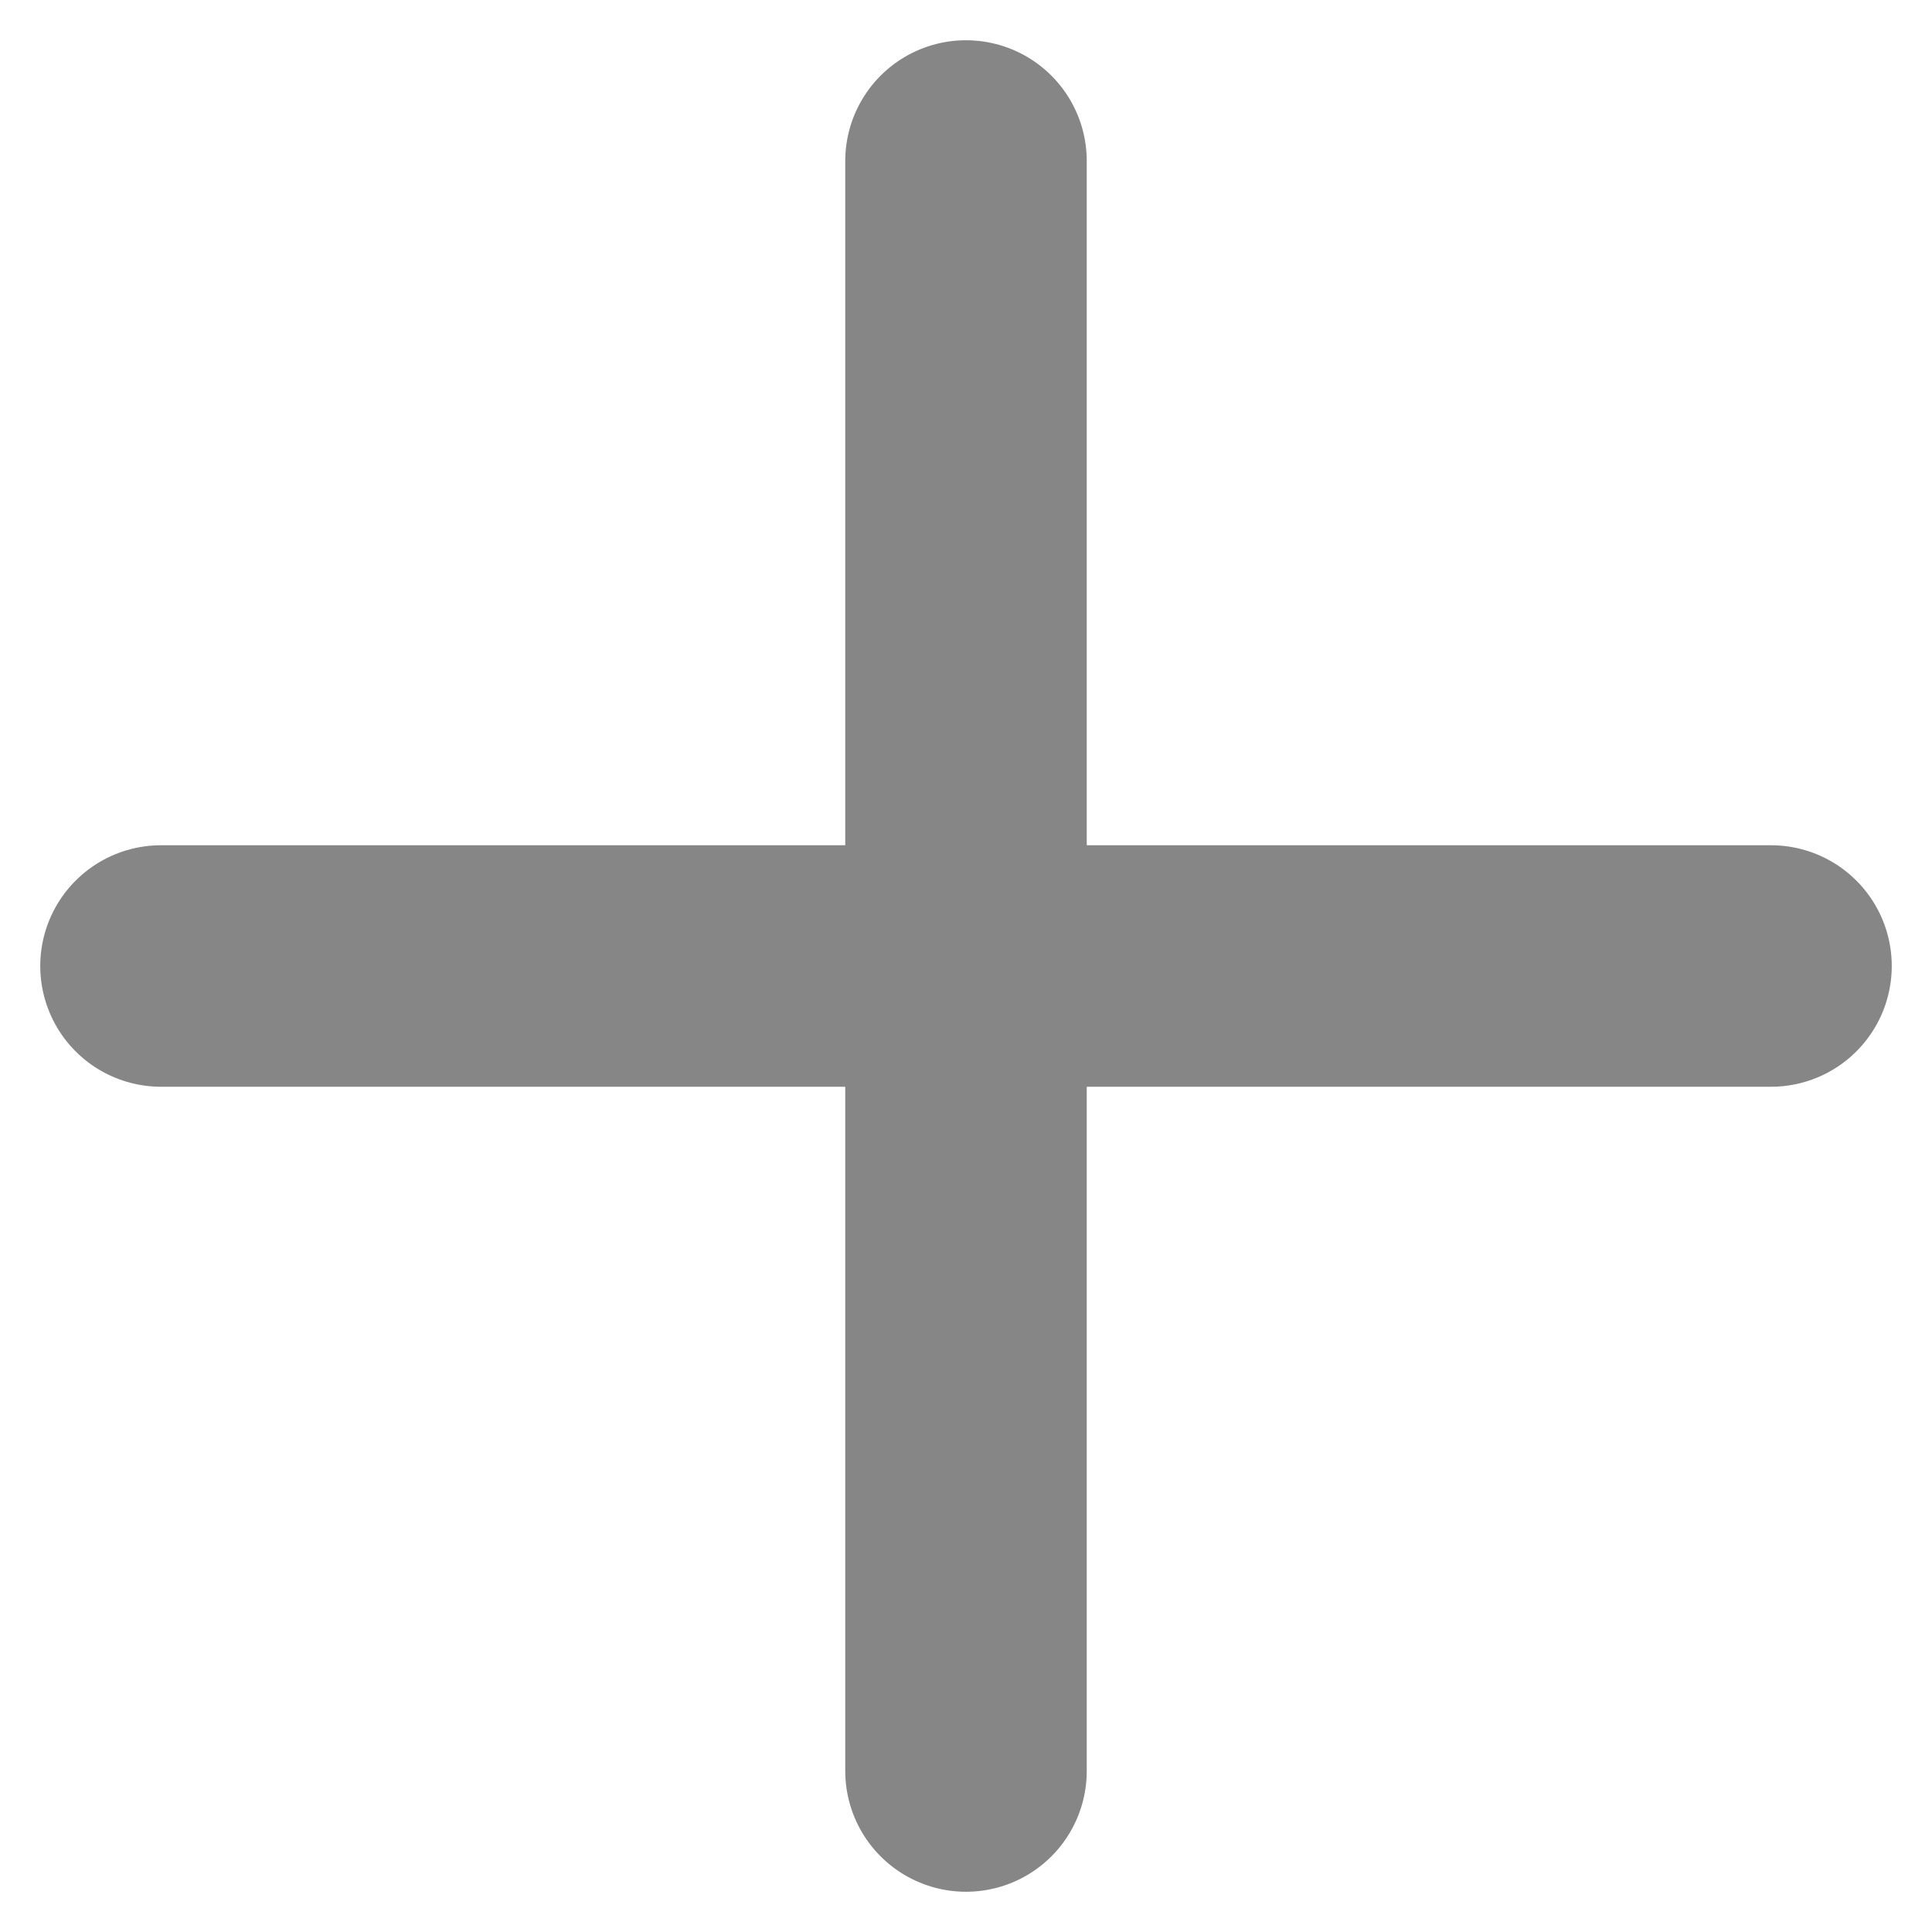
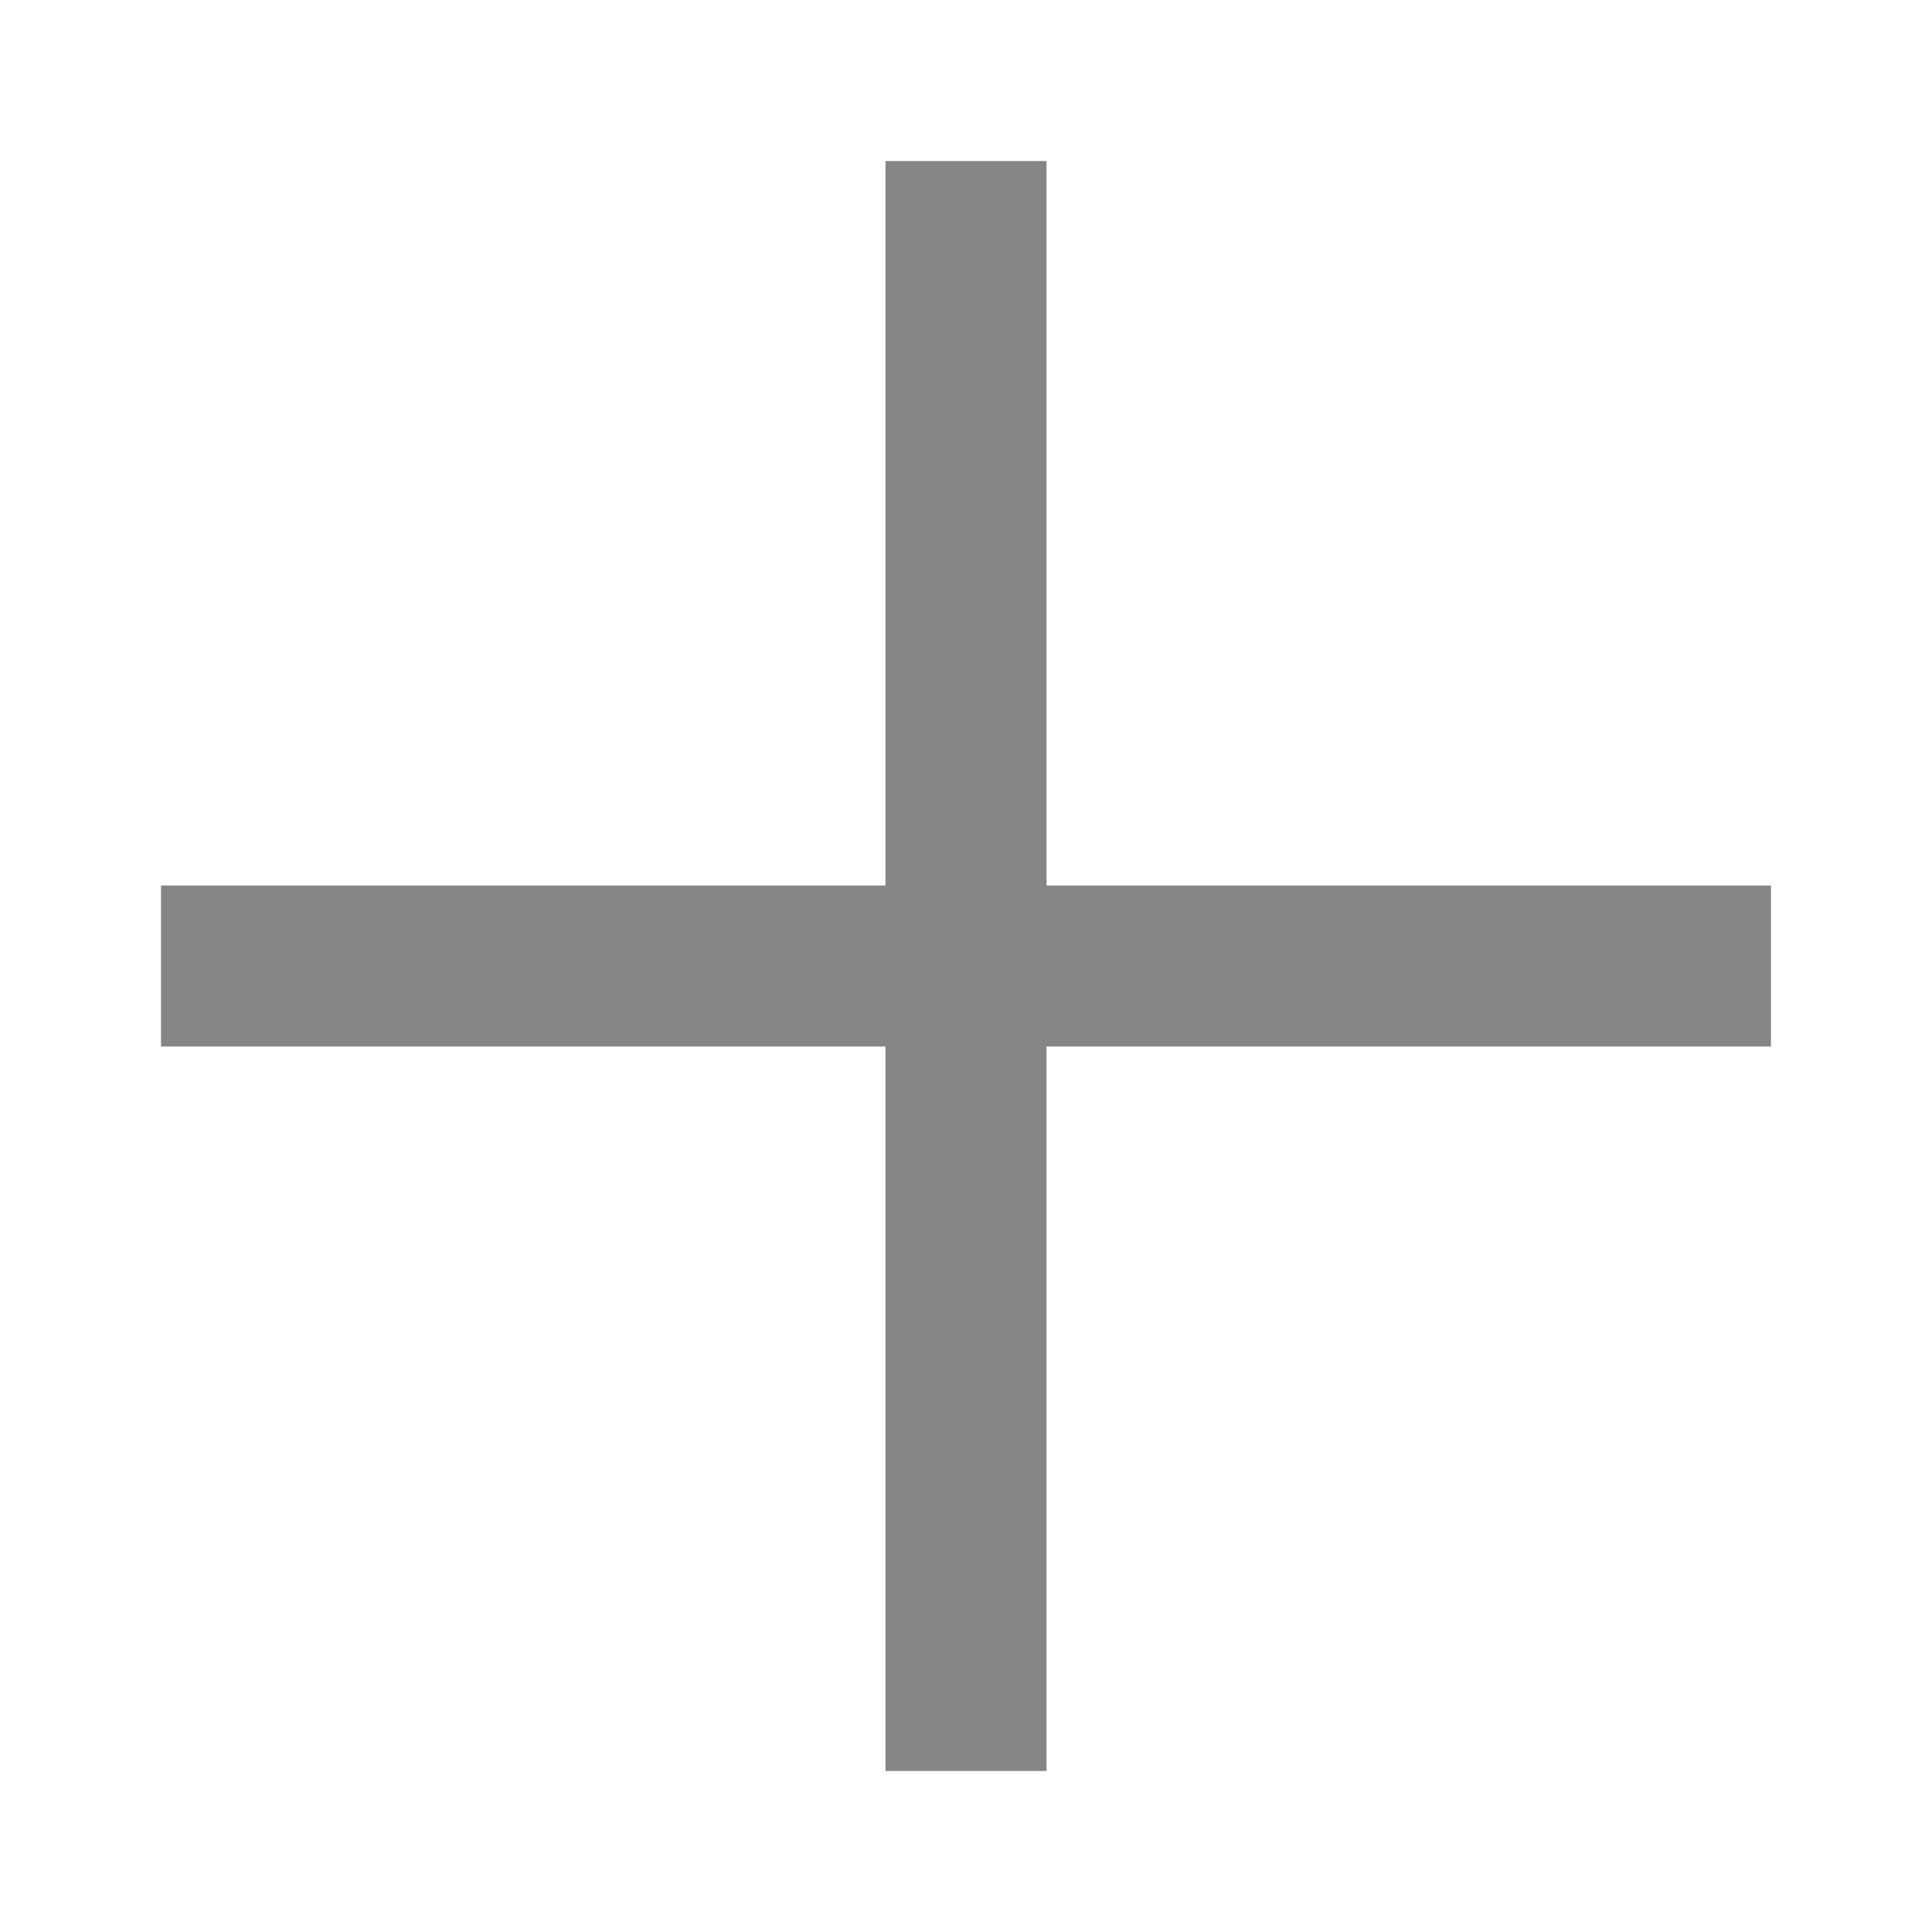
<svg xmlns="http://www.w3.org/2000/svg" width="12" height="12" viewBox="0 0 12 12" fill="none">
-   <path d="M6 1V11" stroke="#868686" stroke-width="1.5" stroke-linecap="round" stroke-linejoin="round" />
-   <path d="M1 6H11" stroke="#868686" stroke-width="1.5" stroke-linecap="round" stroke-linejoin="round" />
+   <path d="M6 1V11" stroke="#868686" strokeWidth="1.5" strokeLinecap="round" strokeLinejoin="round" />
+   <path d="M1 6H11" stroke="#868686" strokeWidth="1.5" strokeLinecap="round" strokeLinejoin="round" />
</svg>
